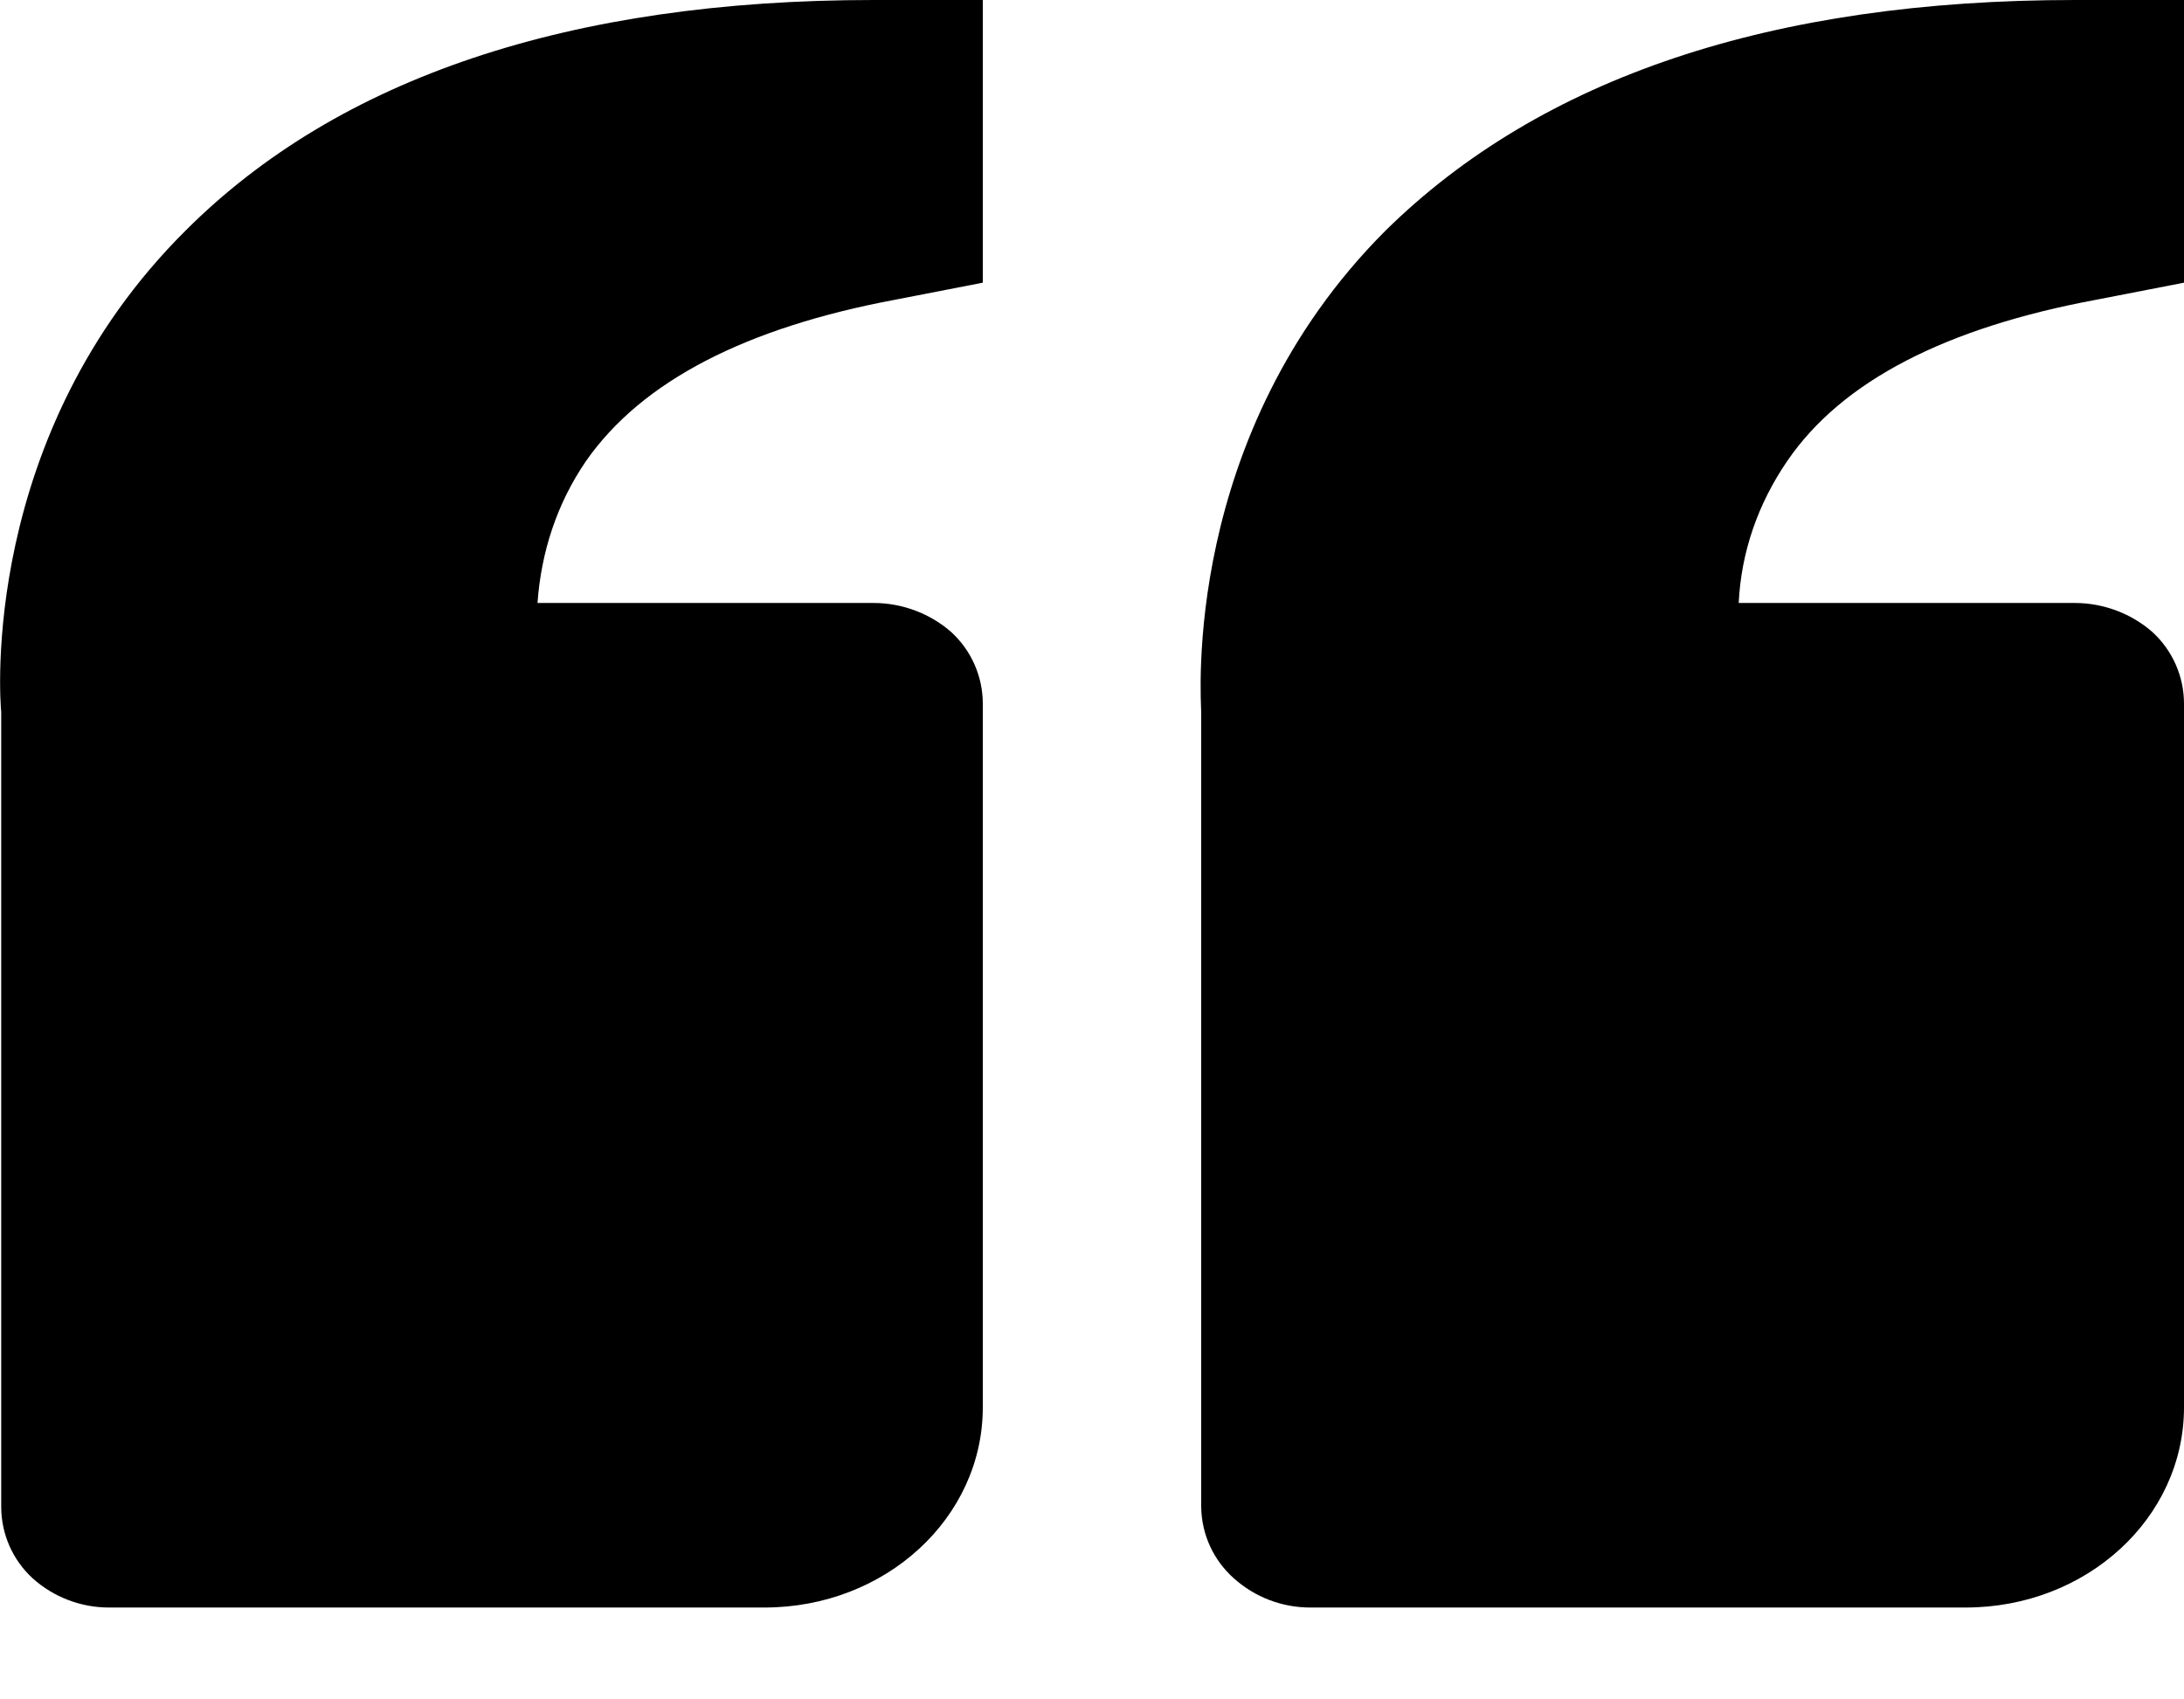
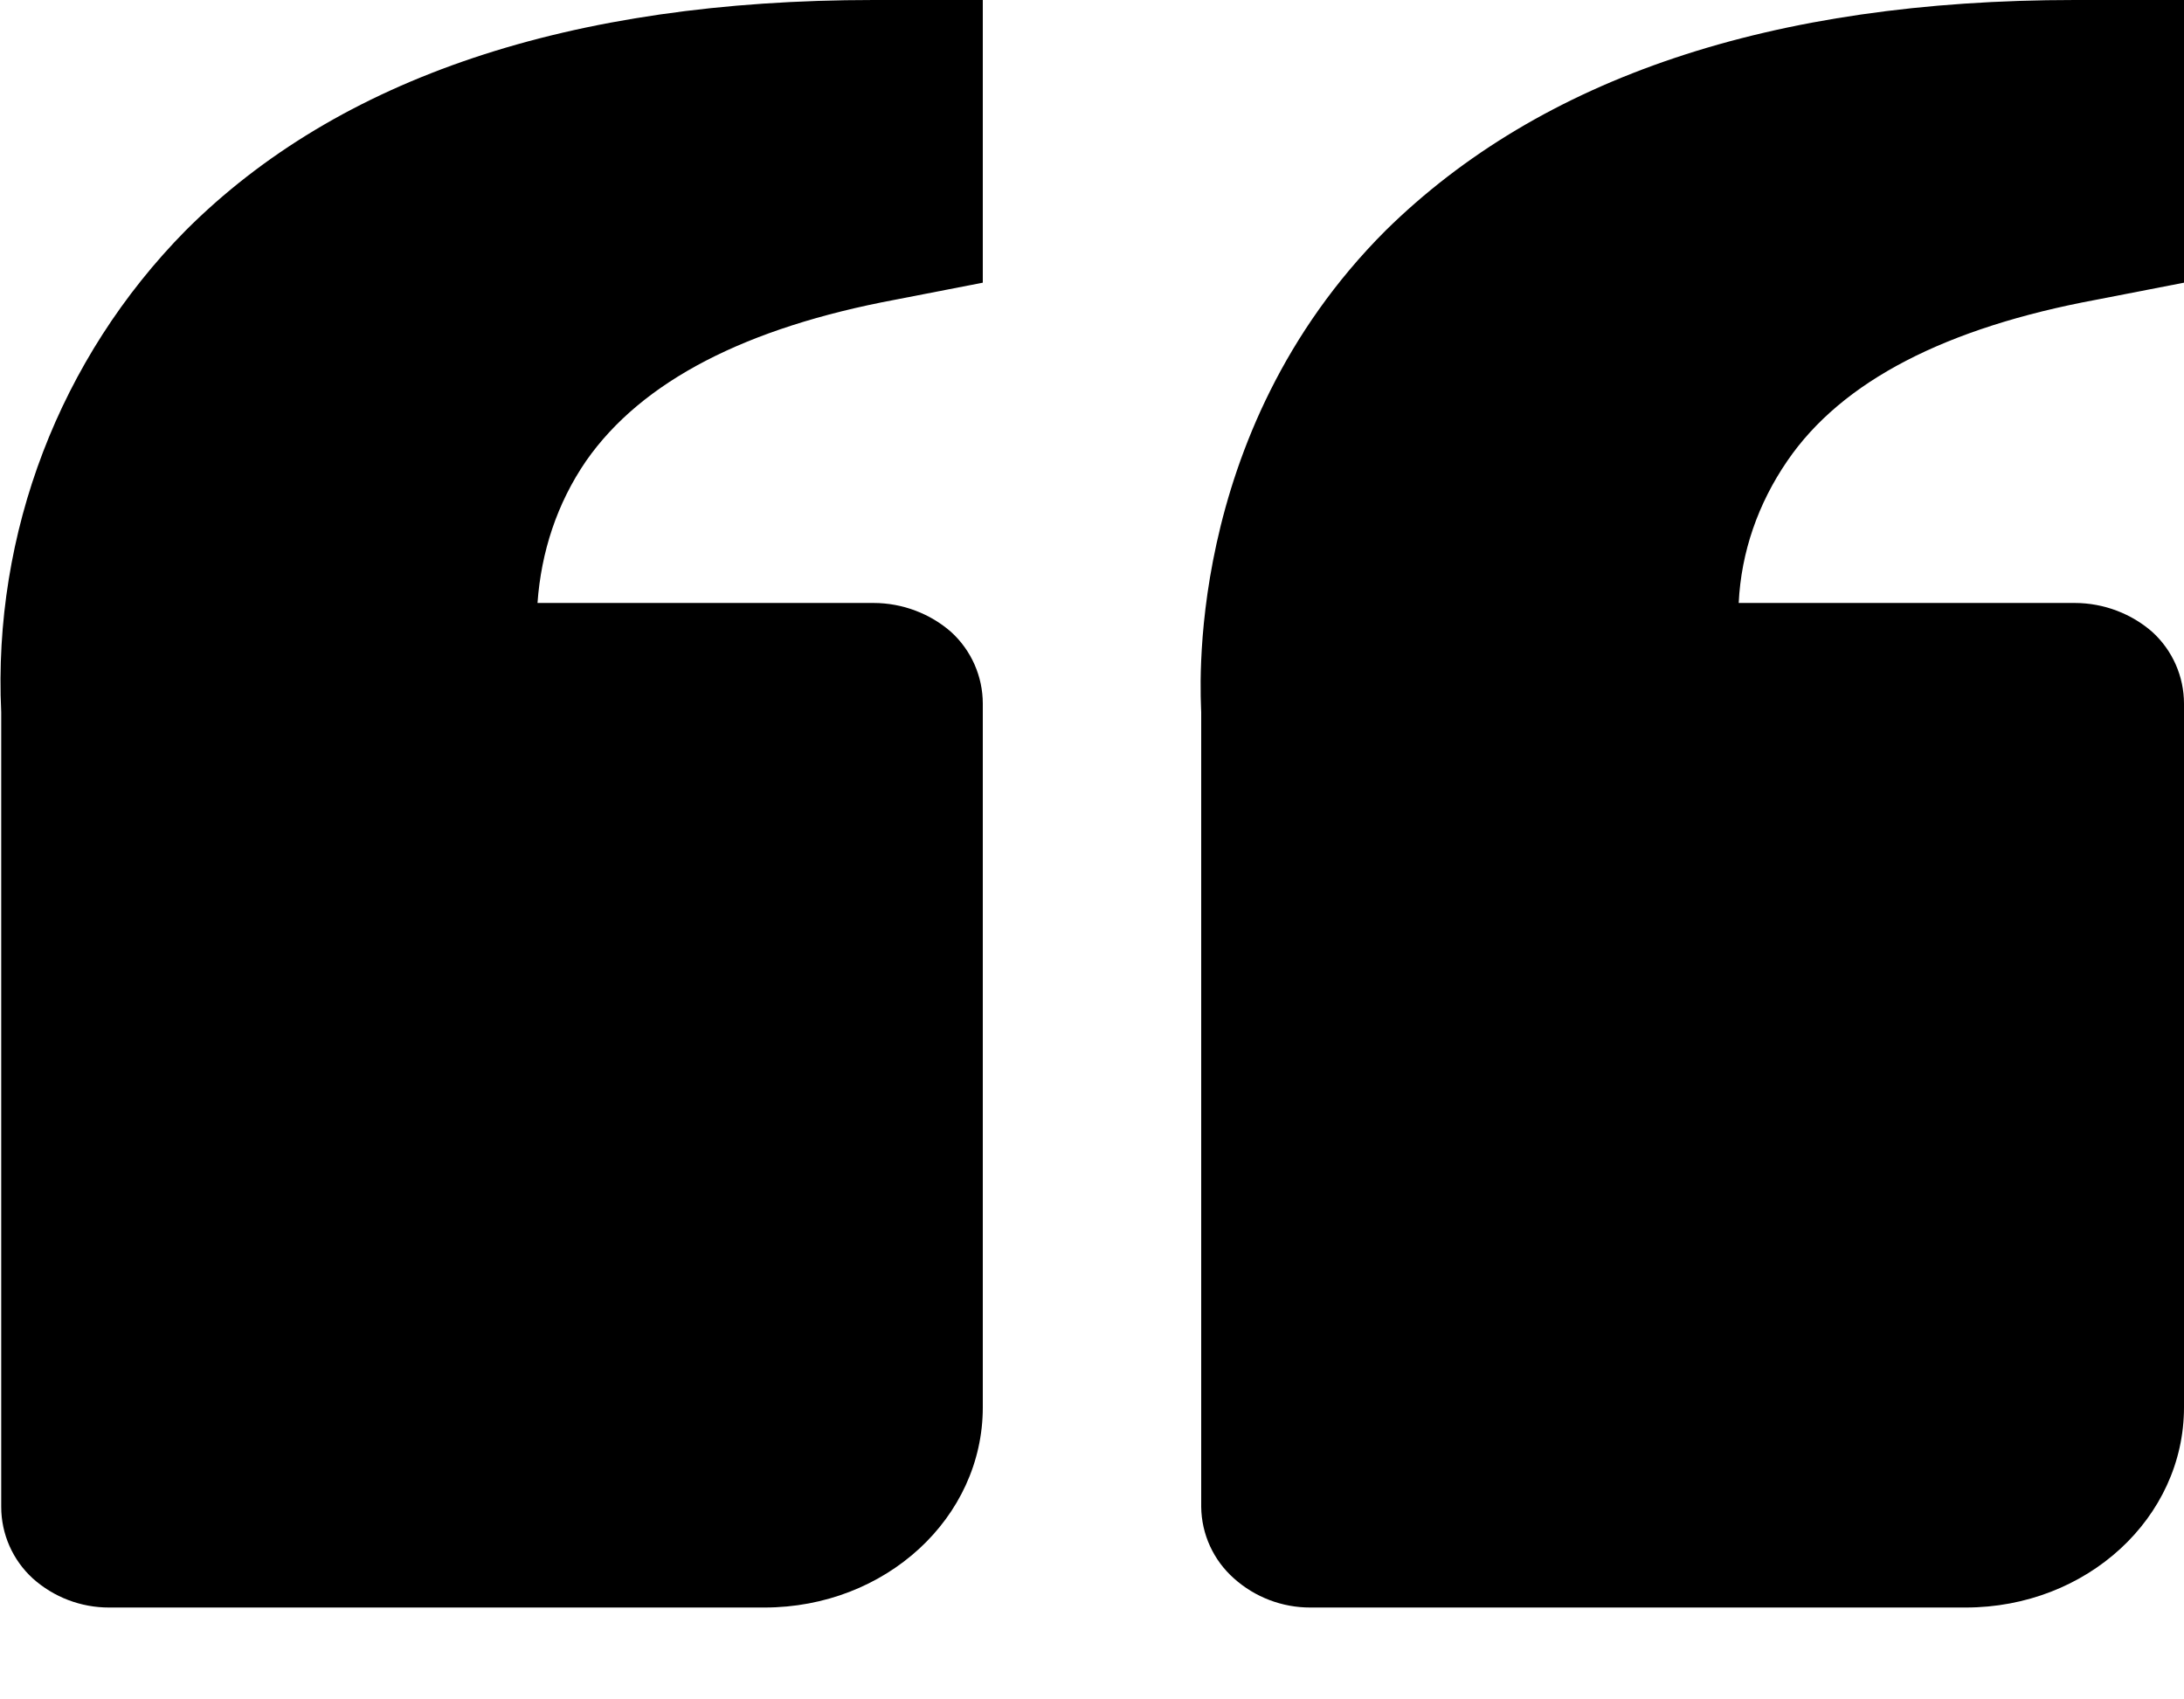
<svg xmlns="http://www.w3.org/2000/svg" width="18" height="14" viewBox="0 0 18 14" fill="currentColor">
-   <g clip-path="url(#a)">
-     <path d="M1.53 1.9C2.79.64 4.7 0 7.2 0h.9v2.33l-.72.14c-1.23.23-2.09.67-2.55 1.33-.24.35-.37.75-.4 1.17H7.2c.24 0 .47.09.64.24a.8.8 0 0 1 .26.59v5.8c0 .91-.8 1.65-1.8 1.65H.9a.94.94 0 0 1-.63-.24.8.8 0 0 1-.26-.59V5.87C0 5.77-.17 3.59 1.53 1.9ZM16.2 13.25h-5.4a.94.94 0 0 1-.63-.24.8.8 0 0 1-.27-.59V5.87c0-.1-.17-2.28 1.52-3.97C12.7.64 14.6 0 17.1 0h.9v2.33l-.72.14c-1.24.23-2.1.67-2.55 1.33-.24.35-.38.75-.4 1.17h2.77c.24 0 .47.09.64.24a.8.8 0 0 1 .26.59v5.8c0 .91-.8 1.65-1.8 1.65Z" />
-   </g>
-   <defs>
-     <clipPath id="a">
-       <path d="M0 0h18v14H0z" />
-     </clipPath>
-   </defs>
+   <path d="M1.53 1.9C2.79.64 4.7 0 7.2 0h.9v2.33l-.72.14c-1.23.23-2.09.67-2.55 1.33-.24.35-.37.75-.4 1.17H7.2c.24 0 .47.09.64.24a.8.8 0 0 1 .26.59v5.8c0 .91-.8 1.65-1.8 1.65H.9a.94.94 0 0 1-.63-.24.8.8 0 0 1-.26-.59V5.87A5.3 5.3 0 0 1 1.53 1.9ZM16.2 13.25h-5.4a.94.94 0 0 1-.63-.24.8.8 0 0 1-.27-.59V5.87c0-.1-.17-2.28 1.52-3.97C12.7.64 14.6 0 17.1 0h.9v2.33l-.72.14c-1.24.23-2.1.67-2.55 1.33-.24.35-.38.75-.4 1.17h2.77c.24 0 .47.09.64.24a.8.8 0 0 1 .26.59v5.8c0 .91-.8 1.65-1.8 1.65Z" />
</svg>
